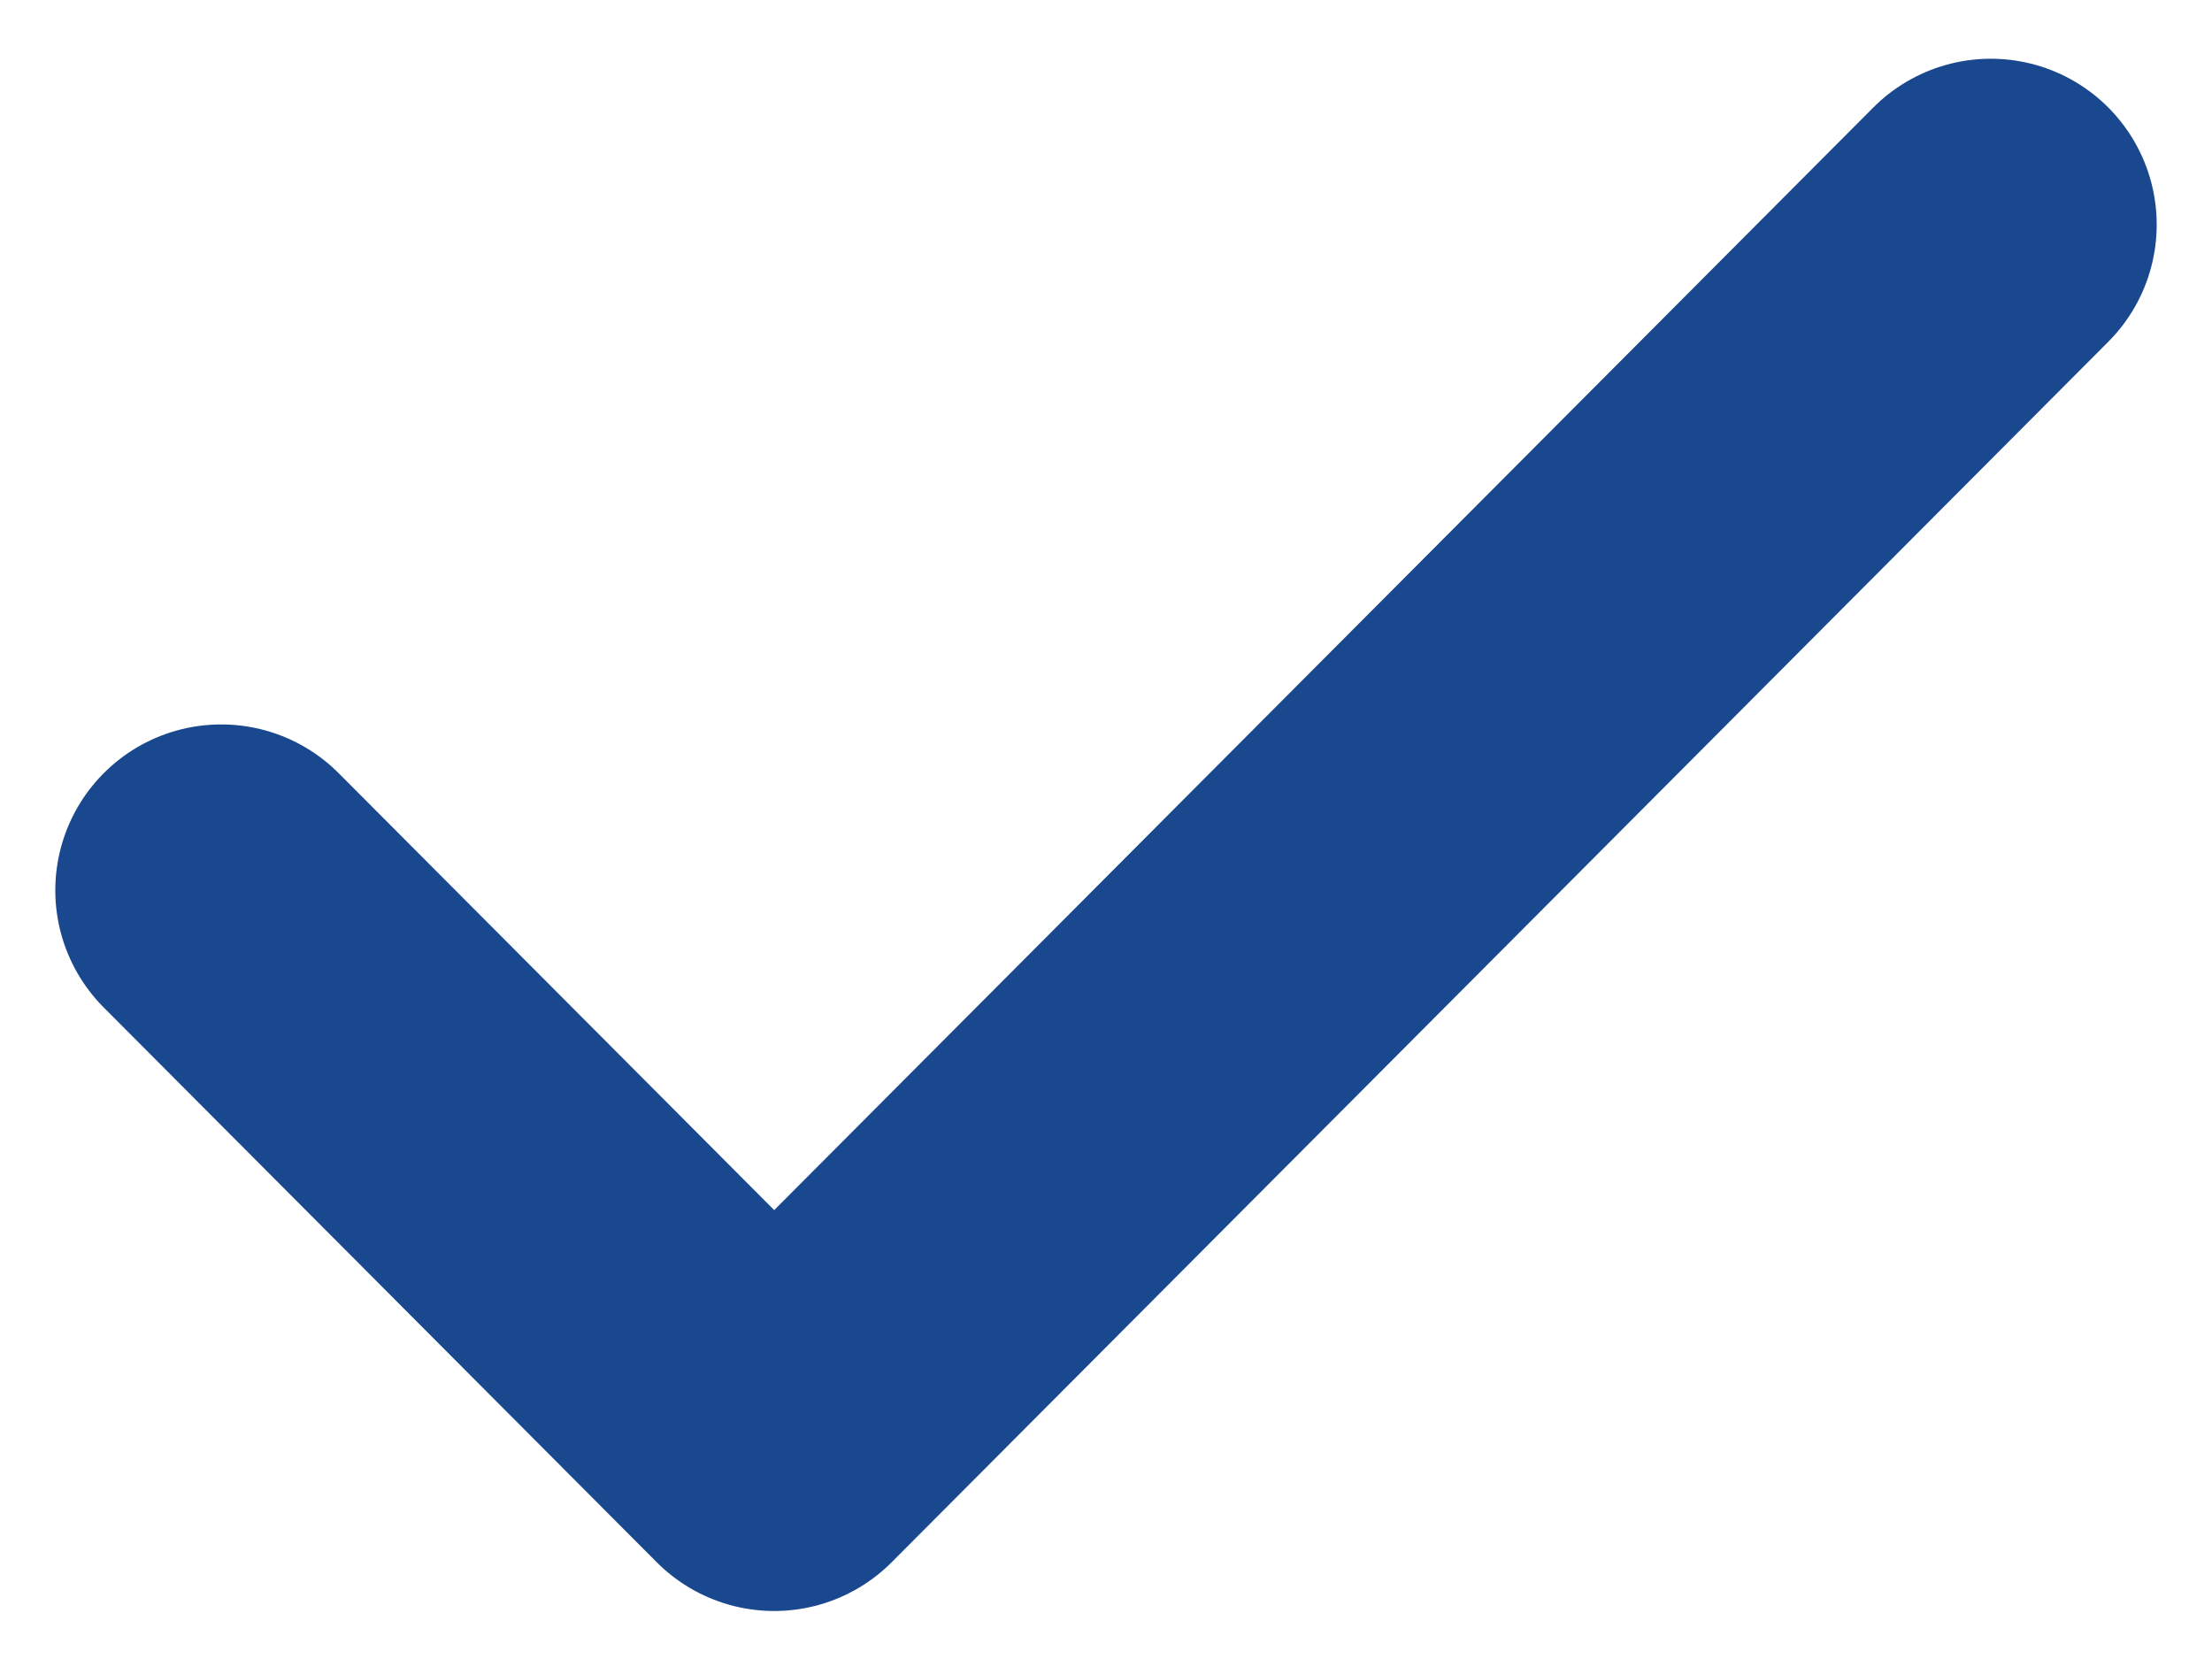
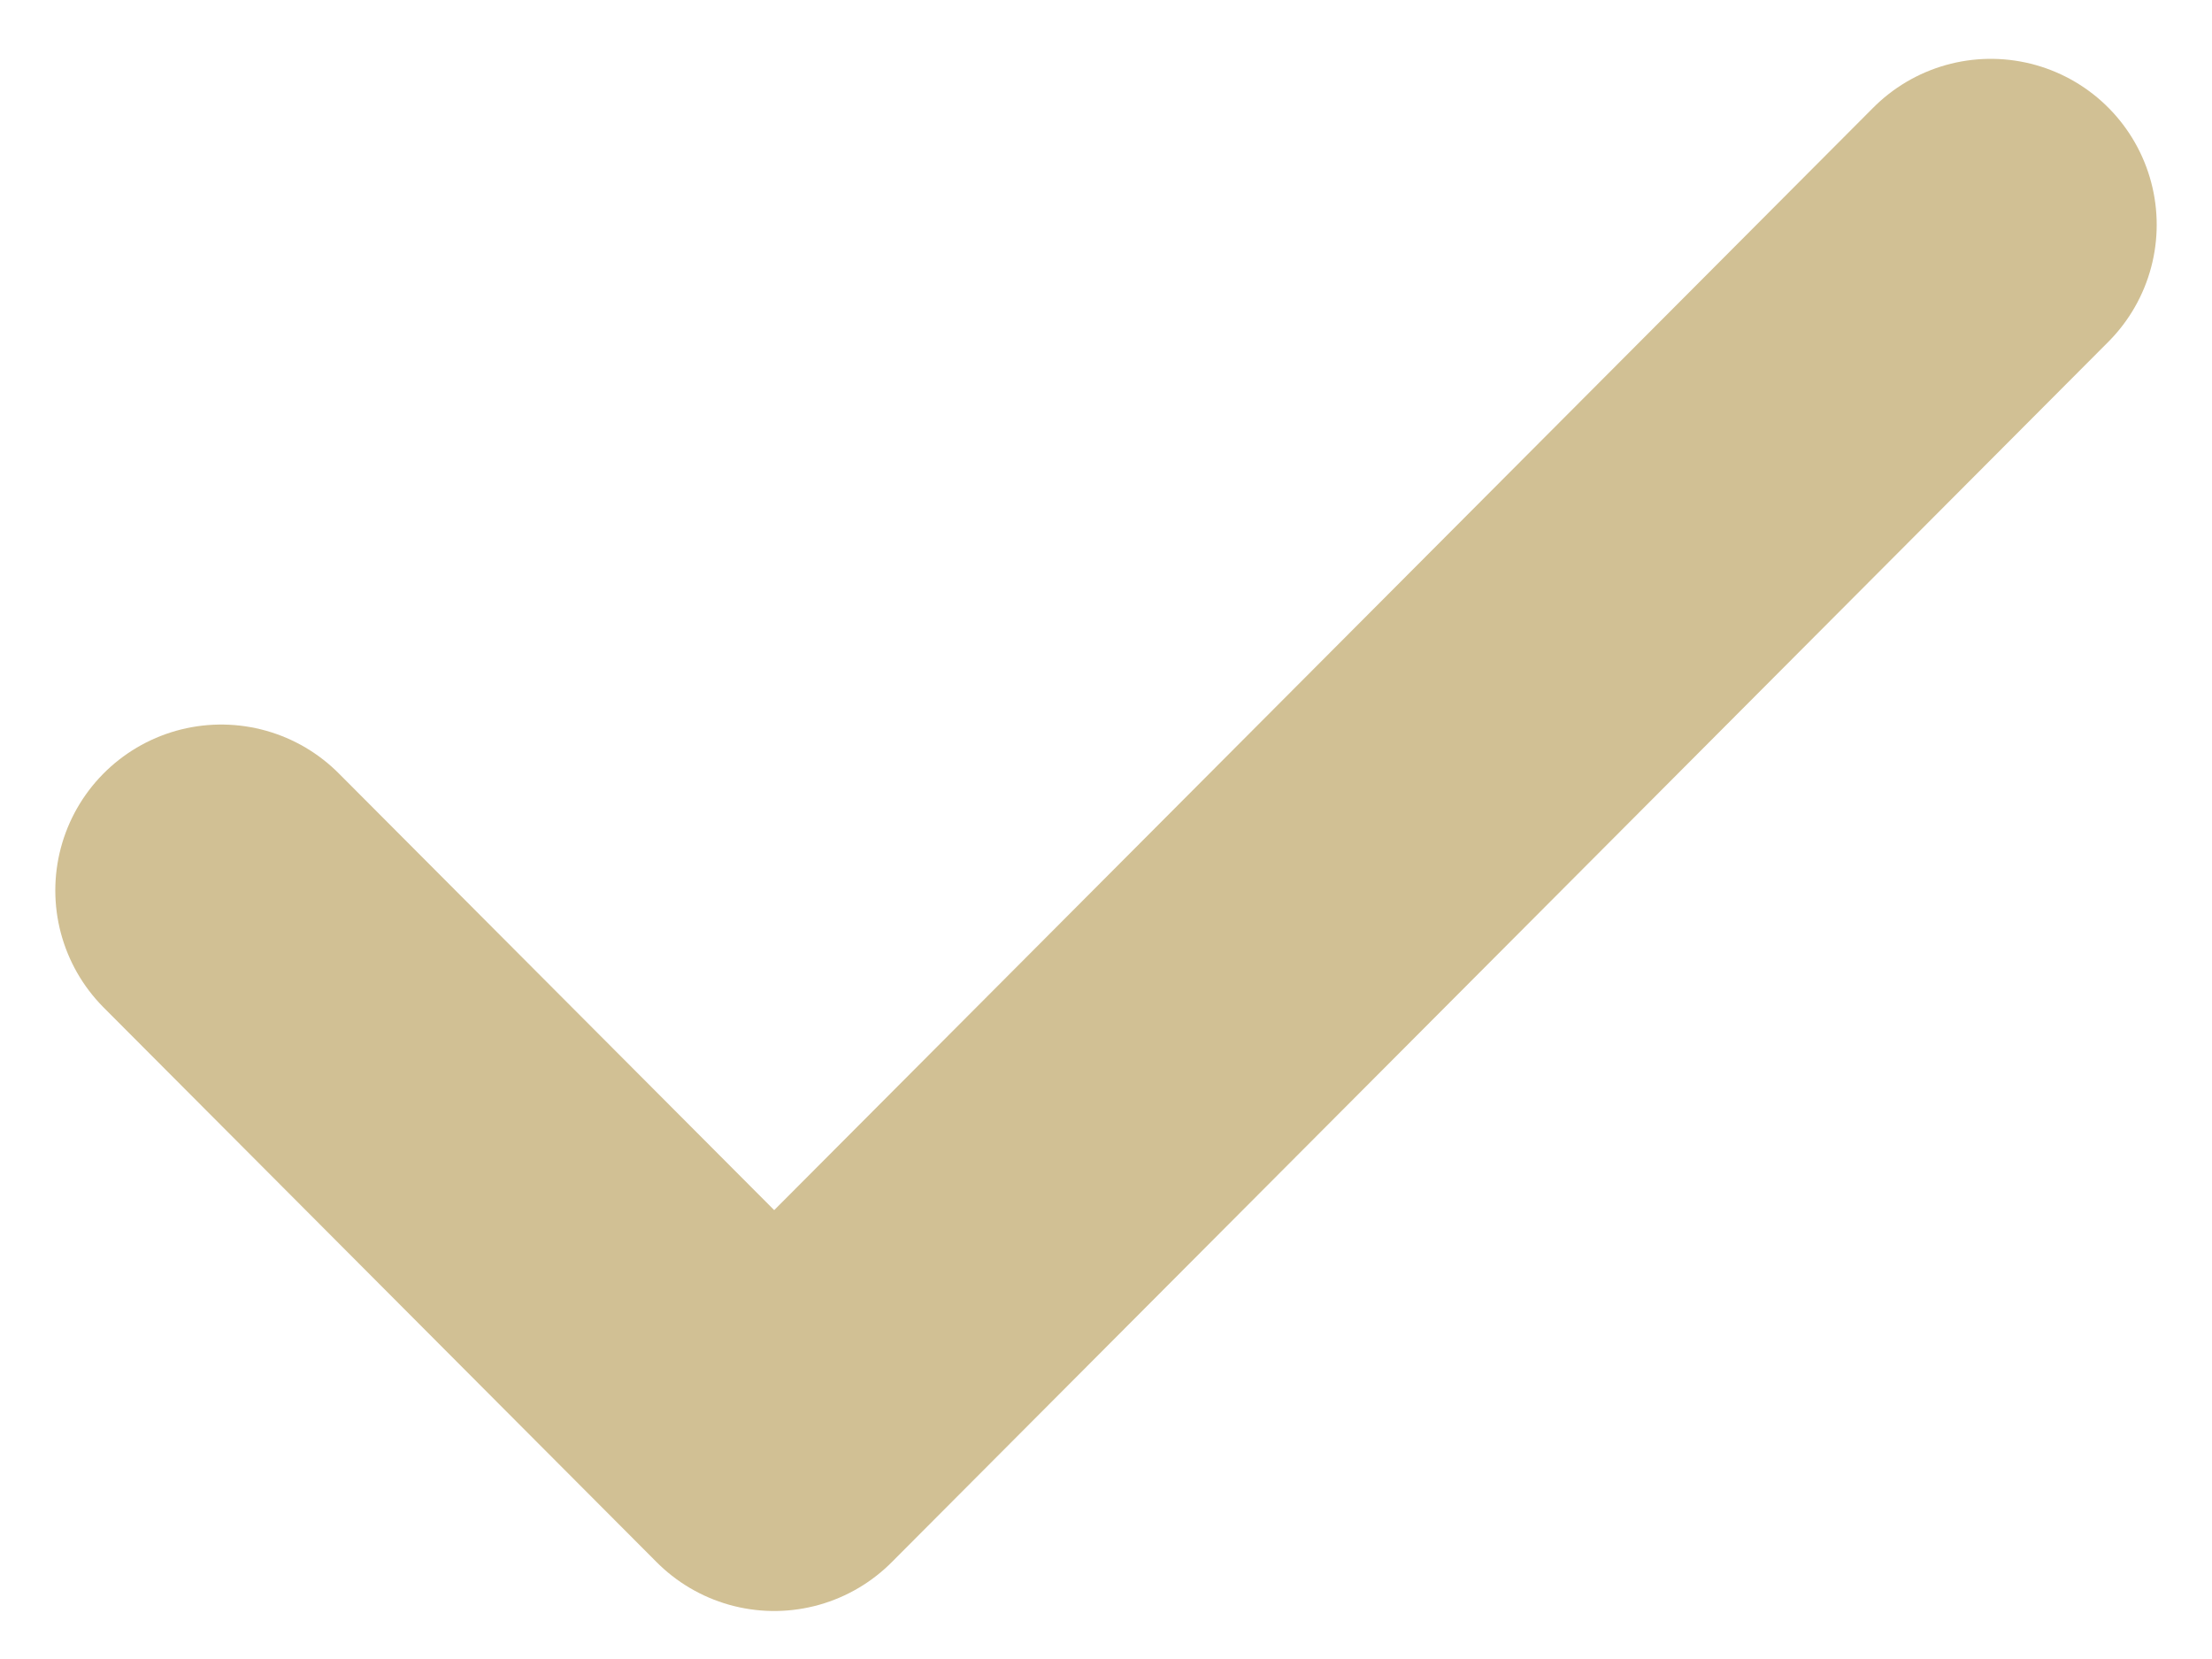
<svg xmlns="http://www.w3.org/2000/svg" width="20" height="15" viewBox="0 0 20 15" fill="none">
-   <path d="M18 2.031L7 13.066L2 8.05" stroke="#19488E" stroke-width="3" stroke-linecap="round" stroke-linejoin="round" />
+   <path d="M18 2.032L7 13.066L2 8.051" stroke="#D1C094" stroke-width="3" stroke-linecap="round" stroke-linejoin="round" />
</svg>
